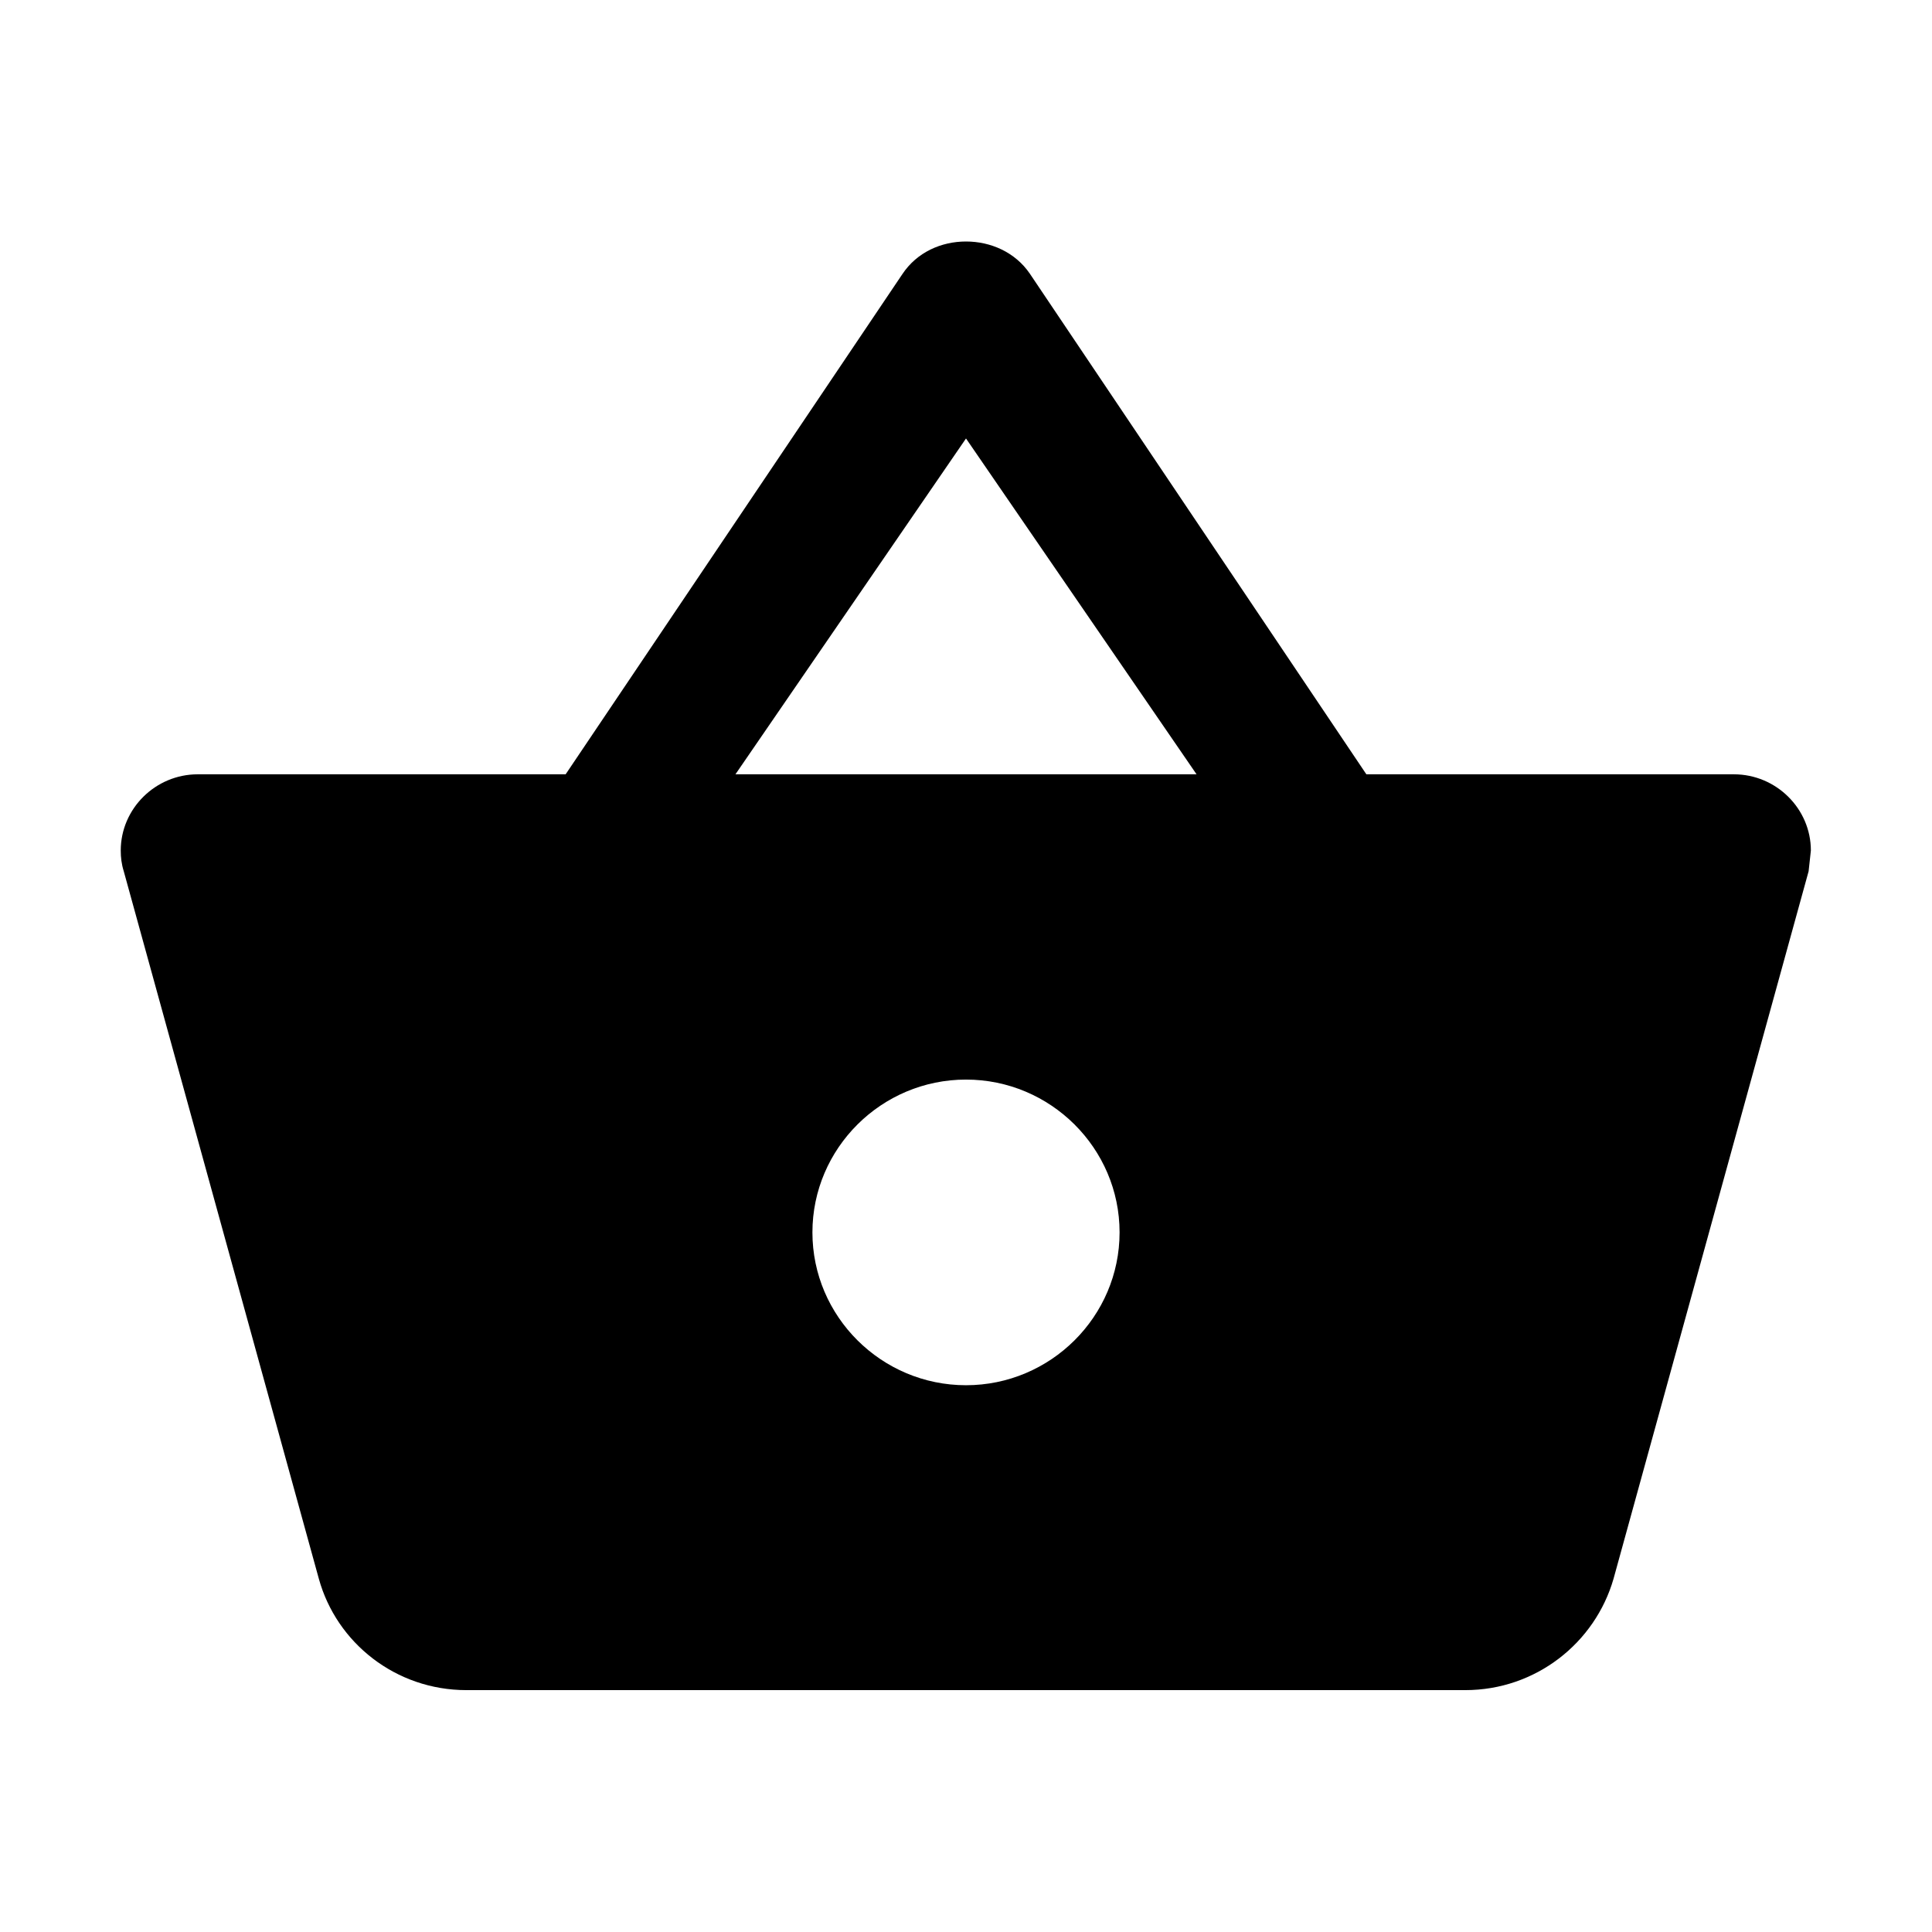
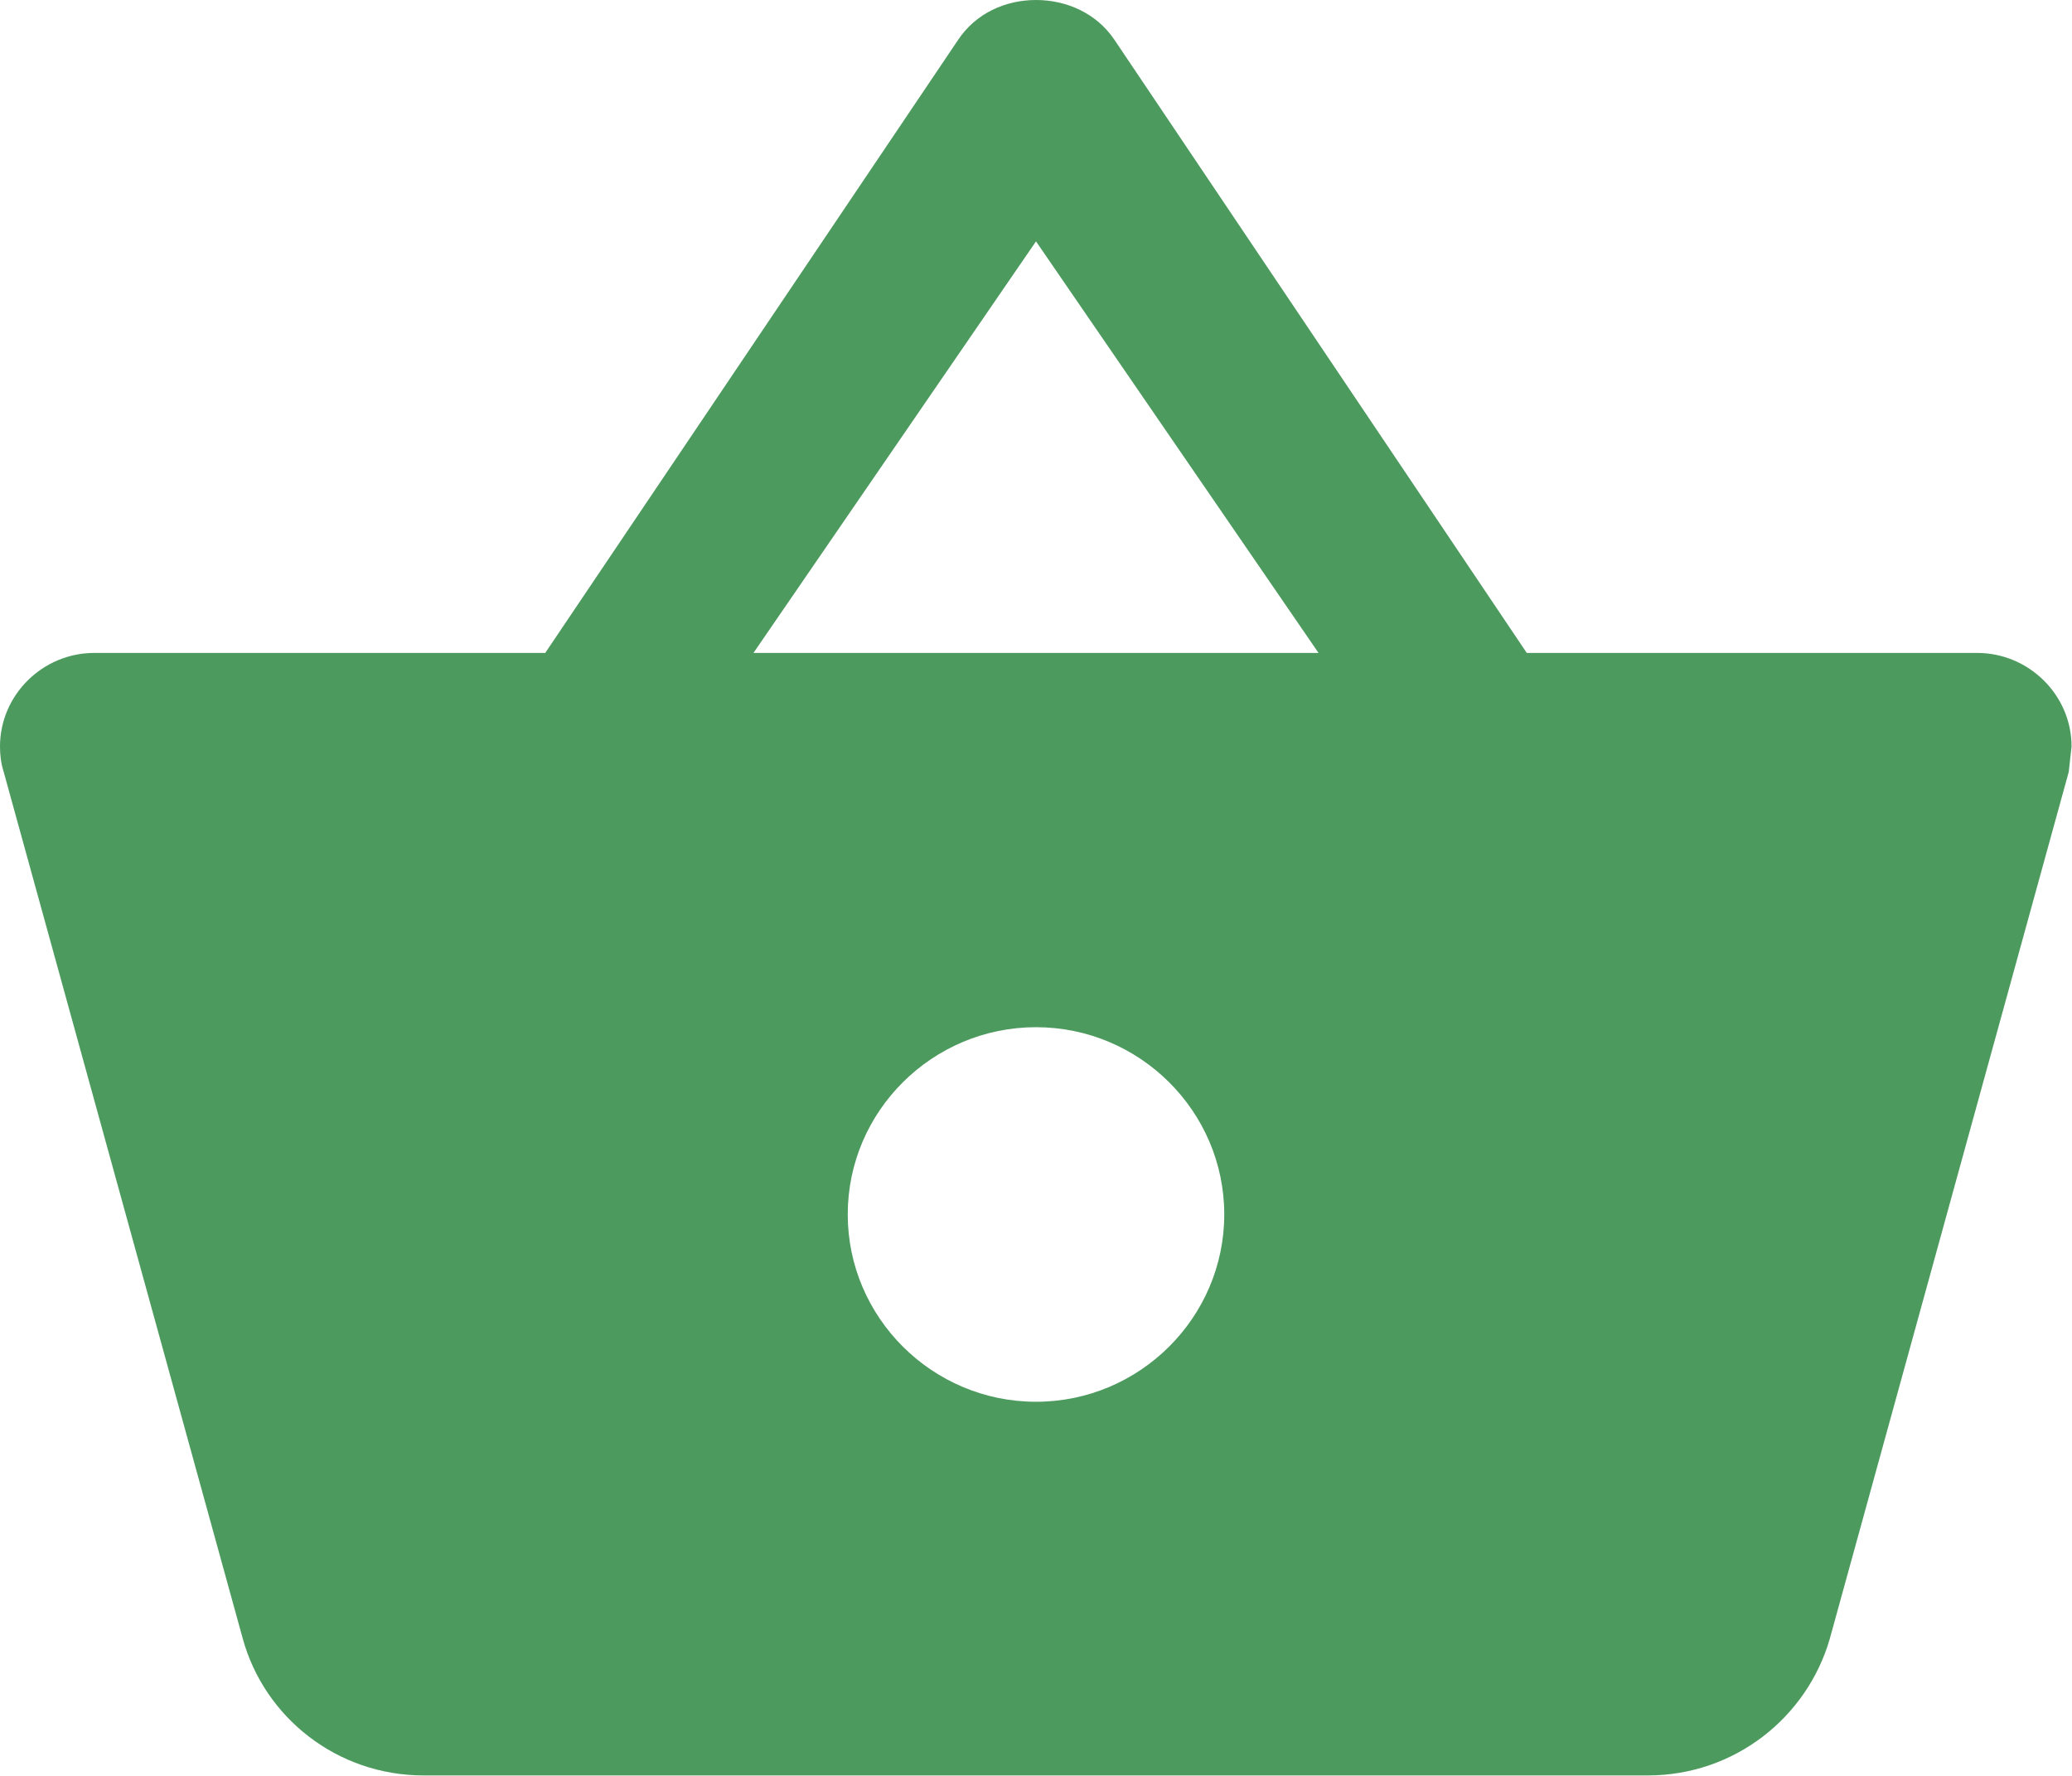
- <svg xmlns="http://www.w3.org/2000/svg" viewBox="0 0 512 512">
-   <path d="M362.1 205.2L272.9 72.5C269 66.8 262.5 64 256 64c-6.5 0-13 2.8-16.9 8.7l-89.2 132.5H52.4c-11.2 0-20.4 9.1-20.4 20.2 0 1.8.2 3.6.8 5.5l51.7 187.5c4.7 17 20.4 29.5 39.1 29.5h264.7c18.7 0 34.4-12.5 39.3-29.5l51.7-187.5.6-5.5c0-11.1-9.2-20.2-20.4-20.2h-97.4zm-167.2 0l61.1-89 61.1 89H194.9zM256 367.1c-22.4 0-40.7-18.2-40.7-40.5s18.3-40.5 40.7-40.5 40.7 18.2 40.7 40.5-18.3 40.5-40.7 40.5z" />
+ <svg xmlns="http://www.w3.org/2000/svg" width="14" height="12" viewBox="0 0 14 12" fill="none">
+   <path d="M10.316 4.412L7.528 0.266C7.406 0.087 7.203 0 7 0C6.797 0 6.594 0.087 6.472 0.272L3.684 4.412H0.637C0.287 4.412 0 4.697 0 5.044C0 5.1 0.006 5.156 0.025 5.216L1.641 11.075C1.788 11.606 2.278 11.997 2.862 11.997H11.134C11.719 11.997 12.209 11.606 12.363 11.075L13.978 5.216L13.997 5.044C13.997 4.697 13.709 4.412 13.359 4.412H10.316ZM5.091 4.412L7 1.631L8.909 4.412H5.091ZM7 9.472C6.3 9.472 5.728 8.903 5.728 8.206C5.728 7.509 6.3 6.941 7 6.941C7.7 6.941 8.272 7.509 8.272 8.206C8.272 8.903 7.7 9.472 7 9.472Z" fill="#4D9A5F" />
</svg>
